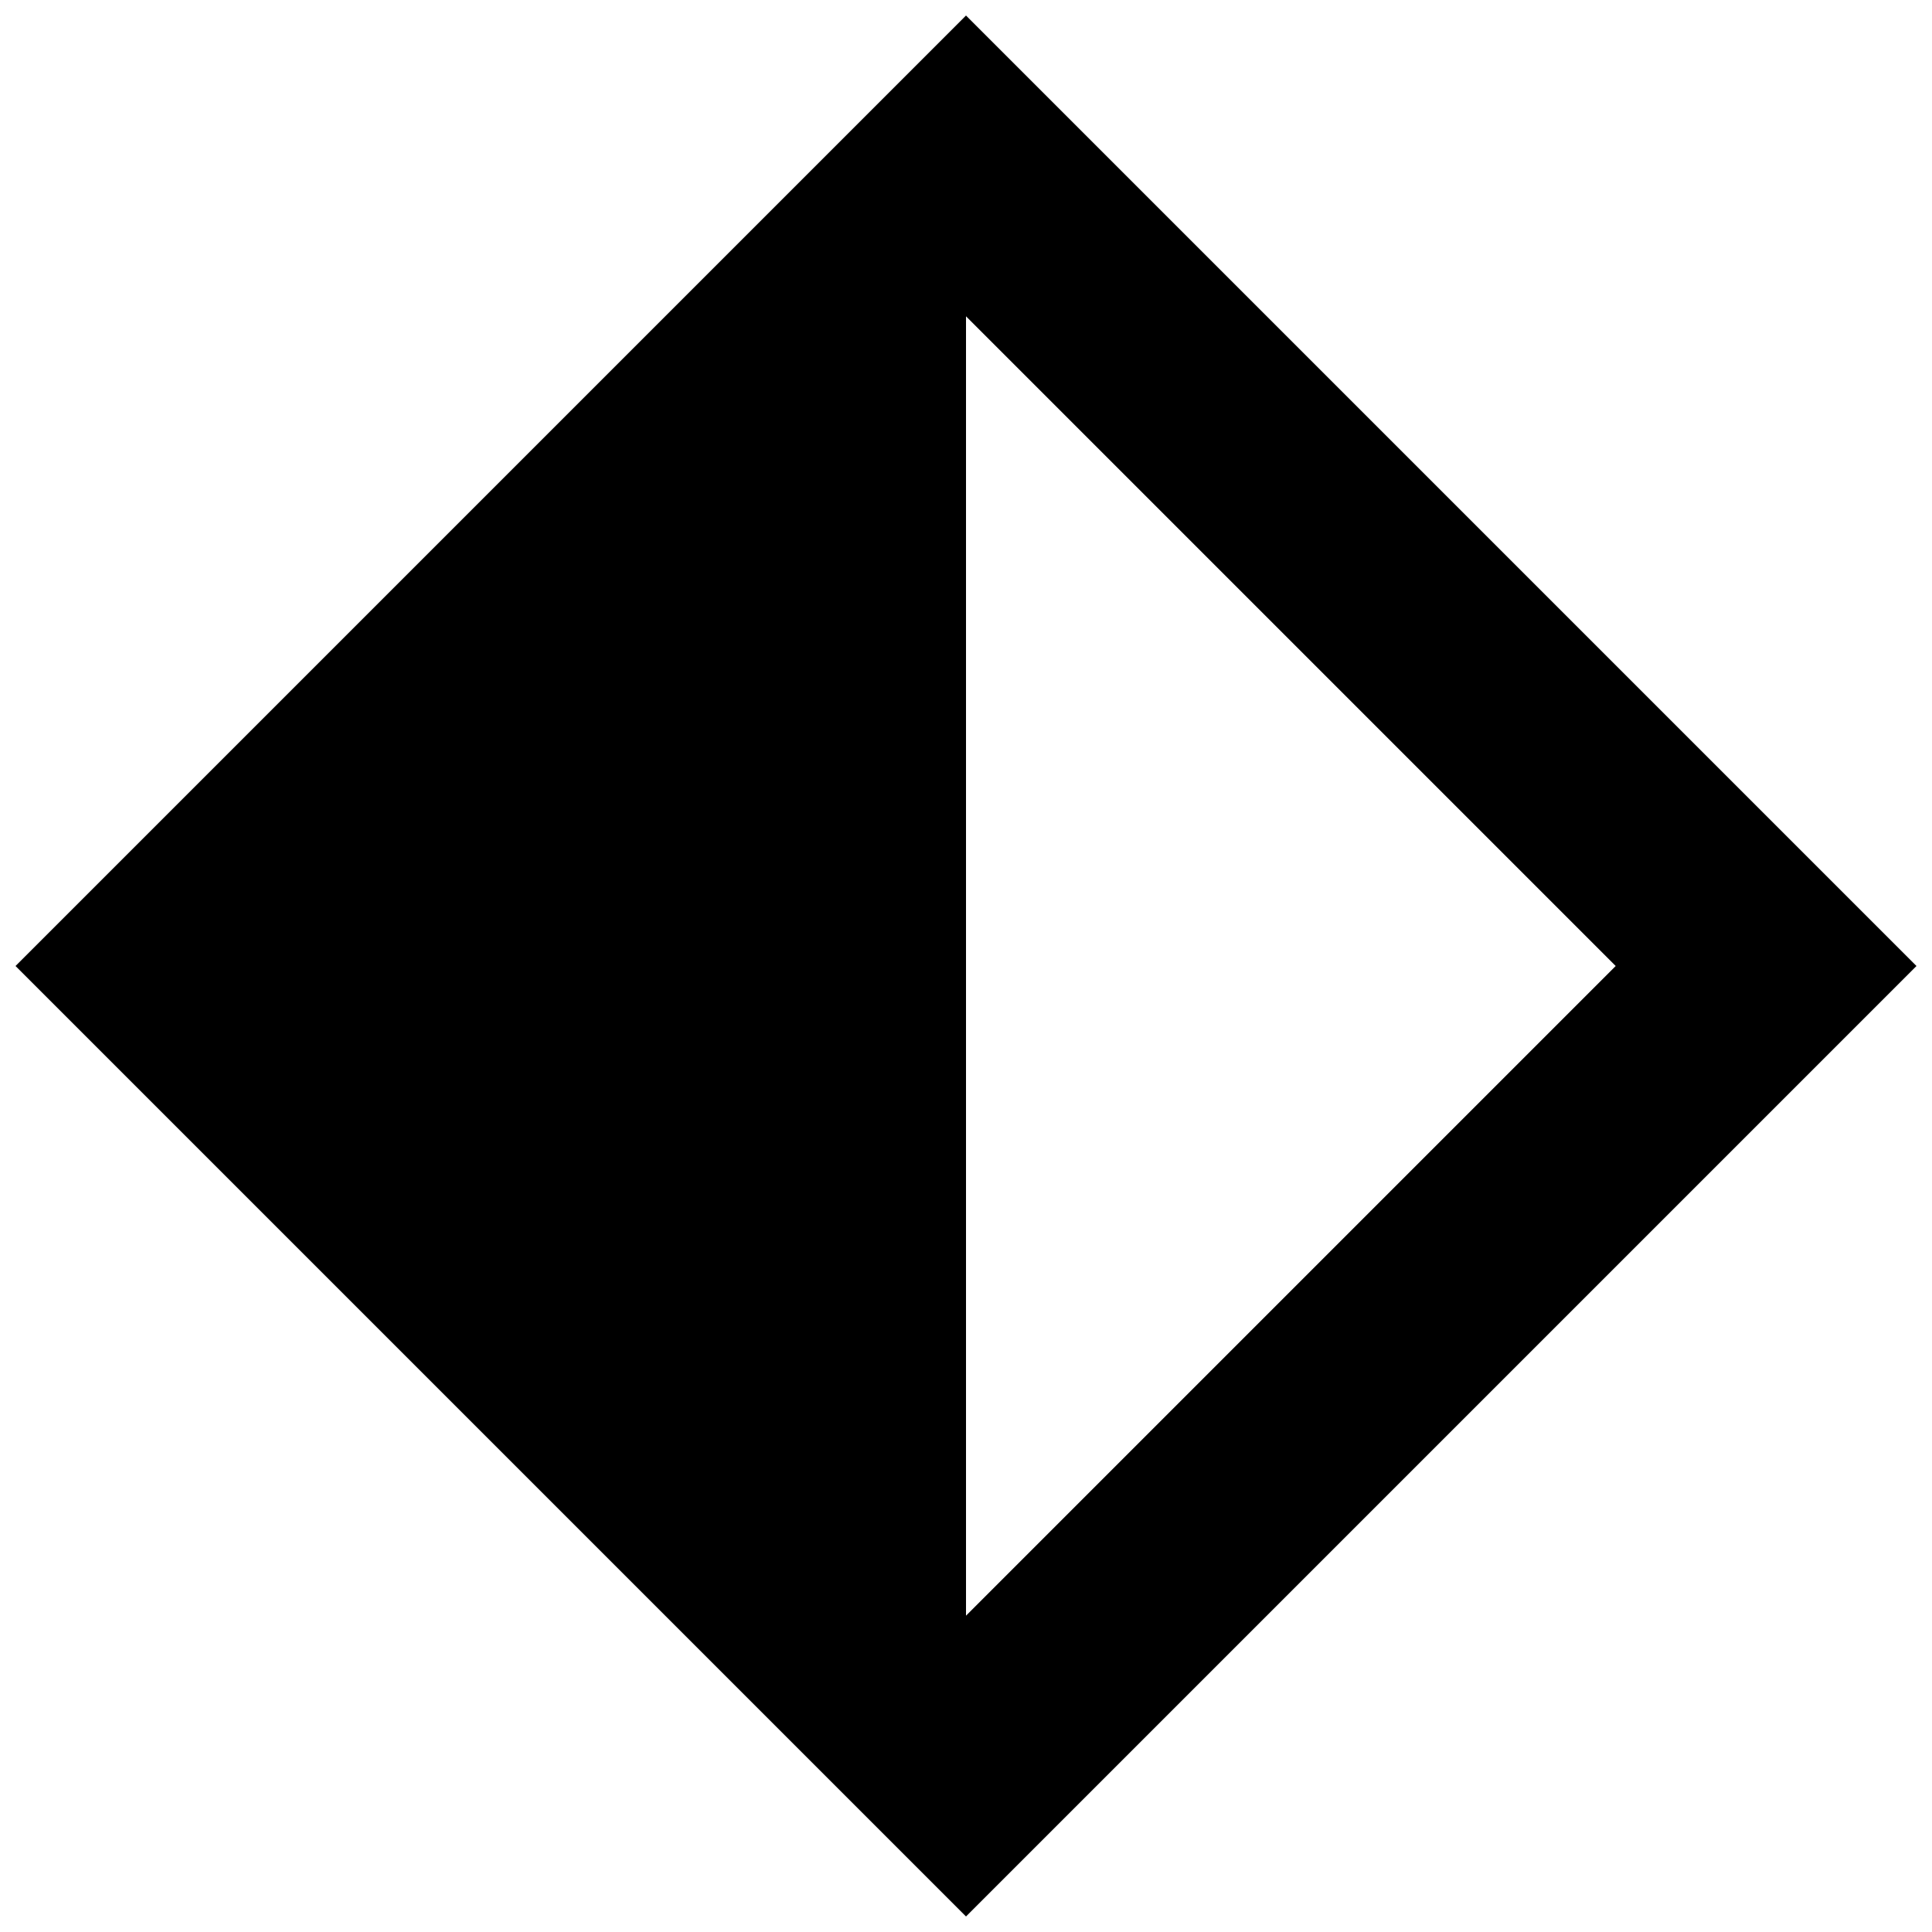
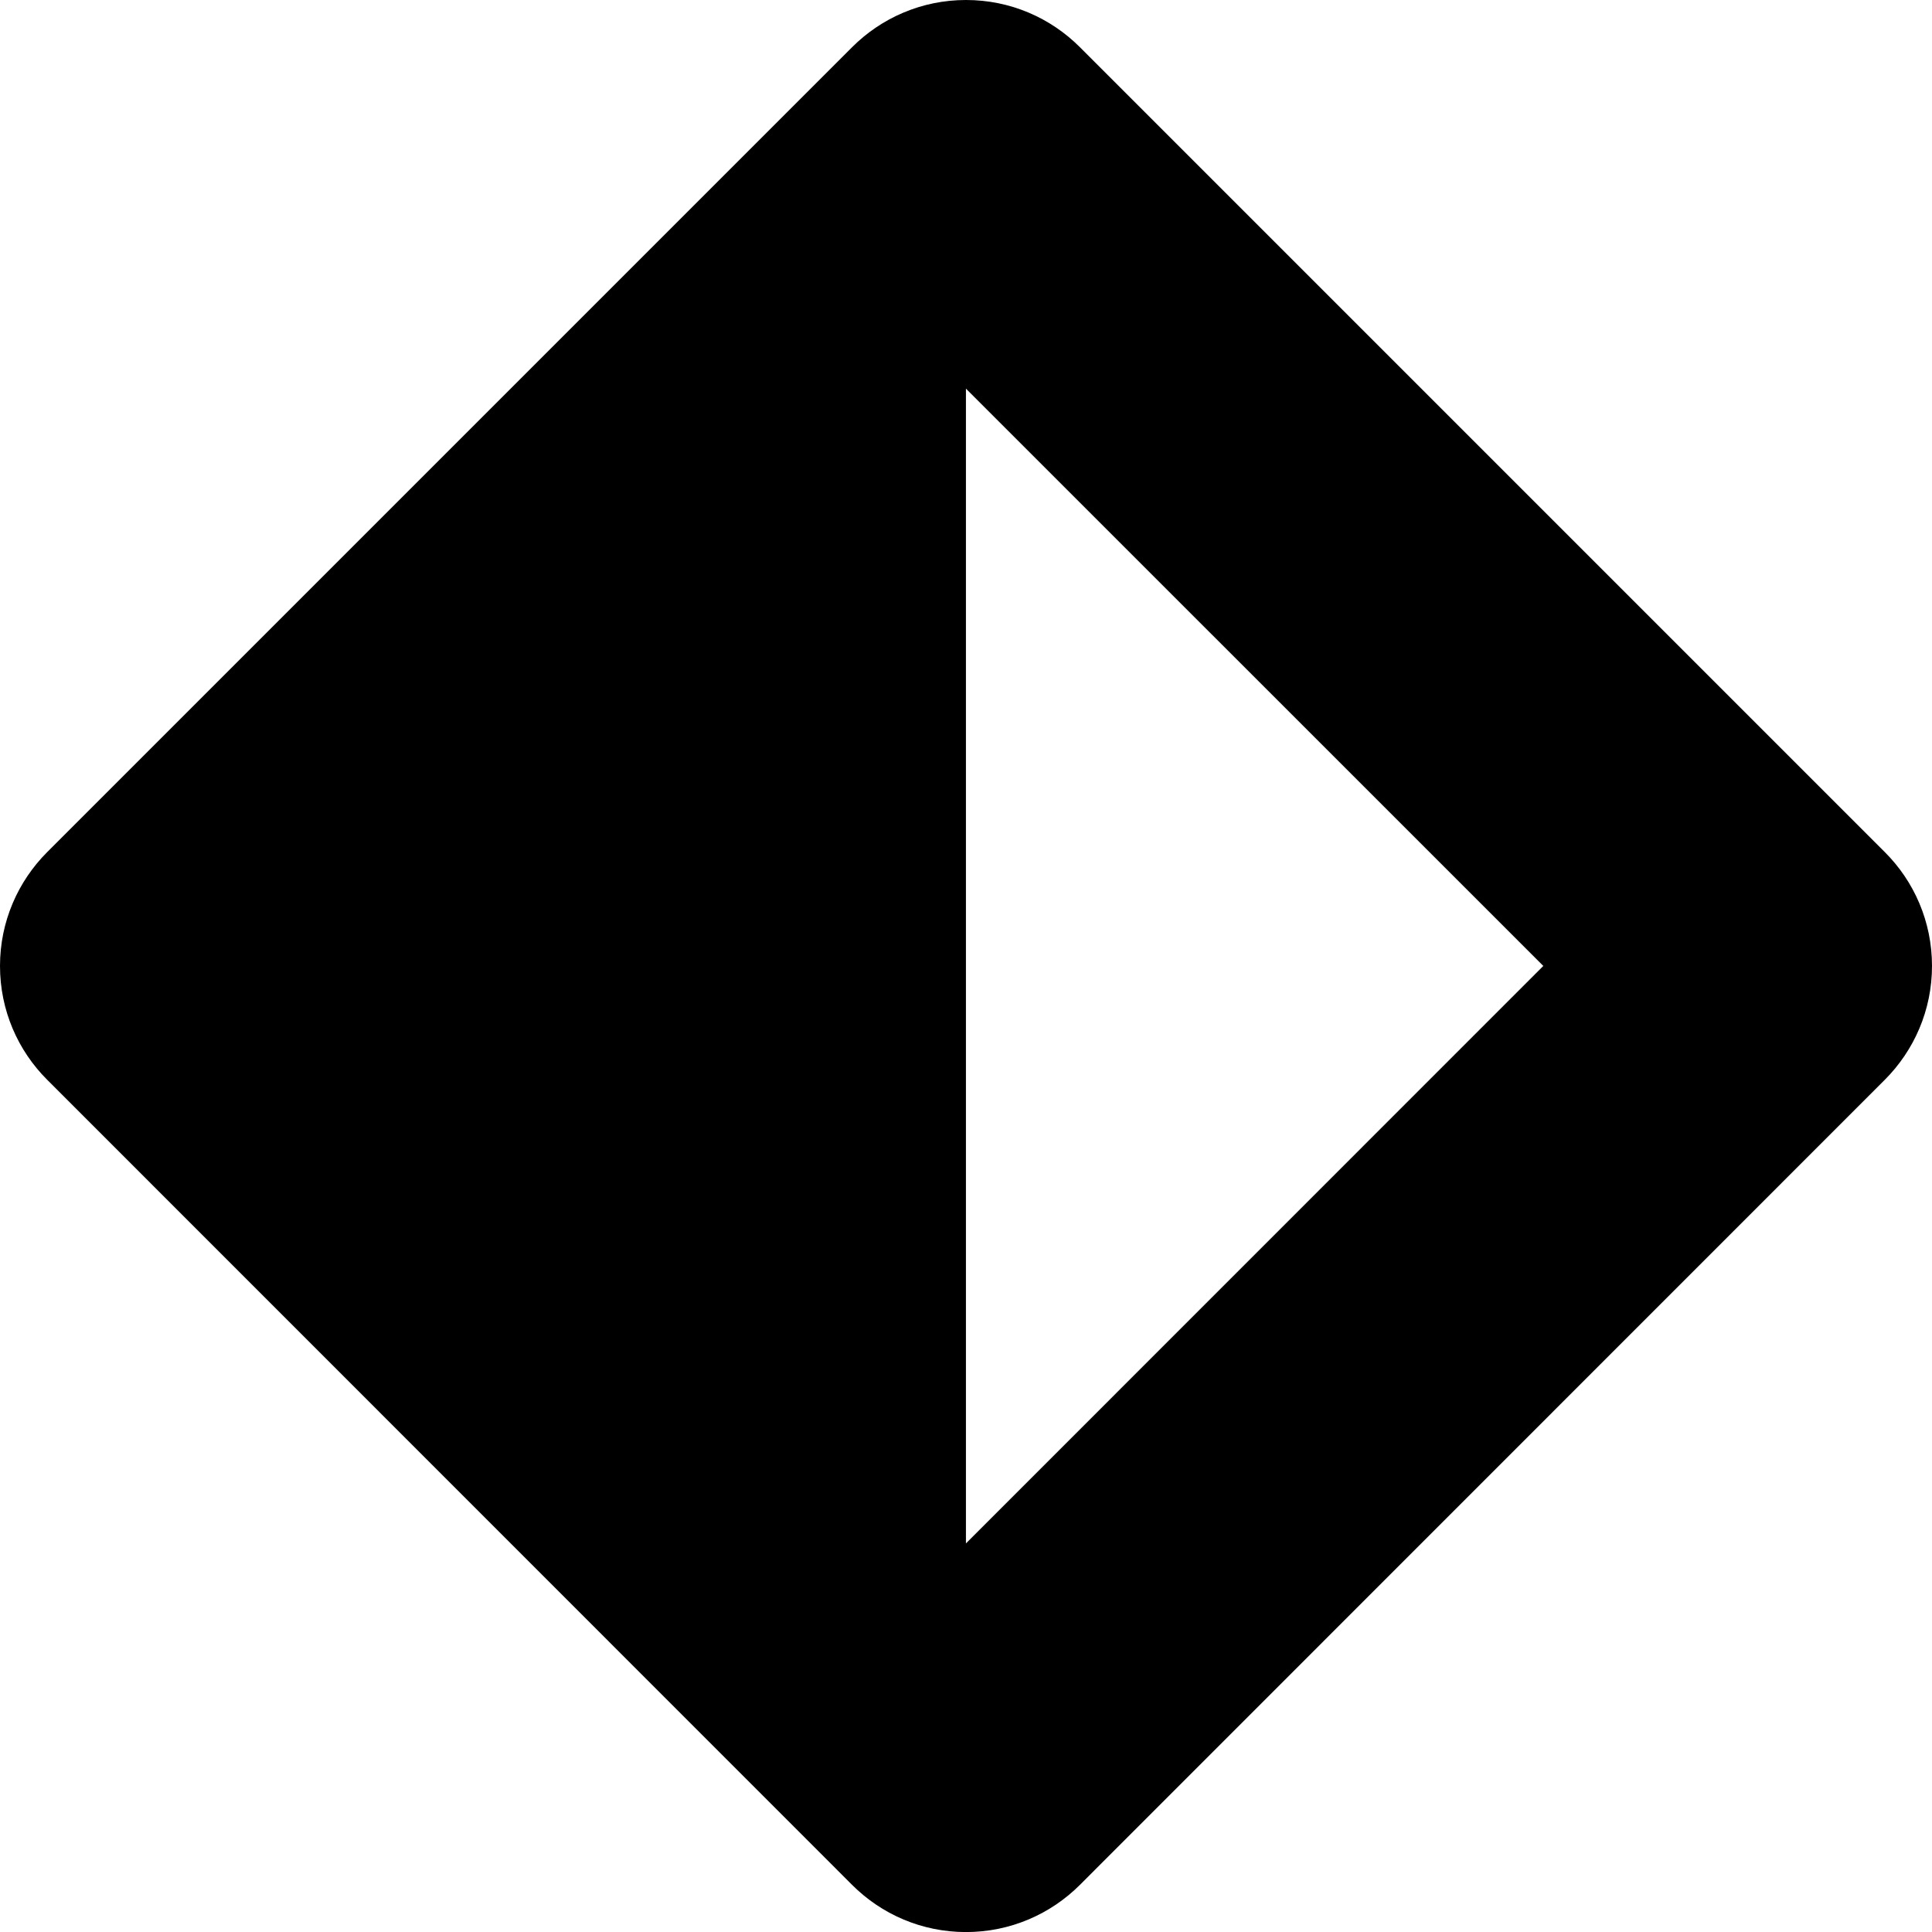
- <svg xmlns="http://www.w3.org/2000/svg" width="124.464mm" height="124.464mm" viewBox="0 0 124.464 124.464" version="1.1" id="svg8">
-   <defs id="defs2" />
-   <g id="layer1" transform="translate(-40.66663,-82.15697)">
-     <path style="opacity:1;fill:#000000;fill-opacity:1;stroke:none;stroke-width:0.378;stroke-linecap:round;stroke-linejoin:round;stroke-miterlimit:4;stroke-dasharray:none;stroke-opacity:1" d="M 235.209,3.779 3.779,235.209 235.209,466.637 466.637,235.209 Z m 0,73.236 158.191,158.193 -158.191,158.191 z" transform="matrix(0.2645833,0,0,0.2645833,40.66663,82.15697)" id="rect4487" />
-   </g>
+ <svg xmlns="http://www.w3.org/2000/svg" version="1.1" width="32" height="32" viewBox="0 0 32 32">
+   <path d="M15.999 0c-0.736 0-1.403 0.299-1.885 0.781l-13.333 13.333c-0.482 0.483-0.781 1.149-0.781 1.885s0.298 1.403 0.781 1.885l13.333 13.336c0.483 0.483 1.149 0.781 1.886 0.781s1.403-0.299 1.886-0.781l13.333-13.336c0.482-0.483 0.781-1.149 0.781-1.885s-0.298-1.403-0.781-1.885l-13.333-13.333c-0.483-0.483-1.149-0.781-1.886-0.781-0 0-0.001 0-0.001 0h0zM15.999 6.437l9.563 9.562-9.563 9.565z" />
</svg>
